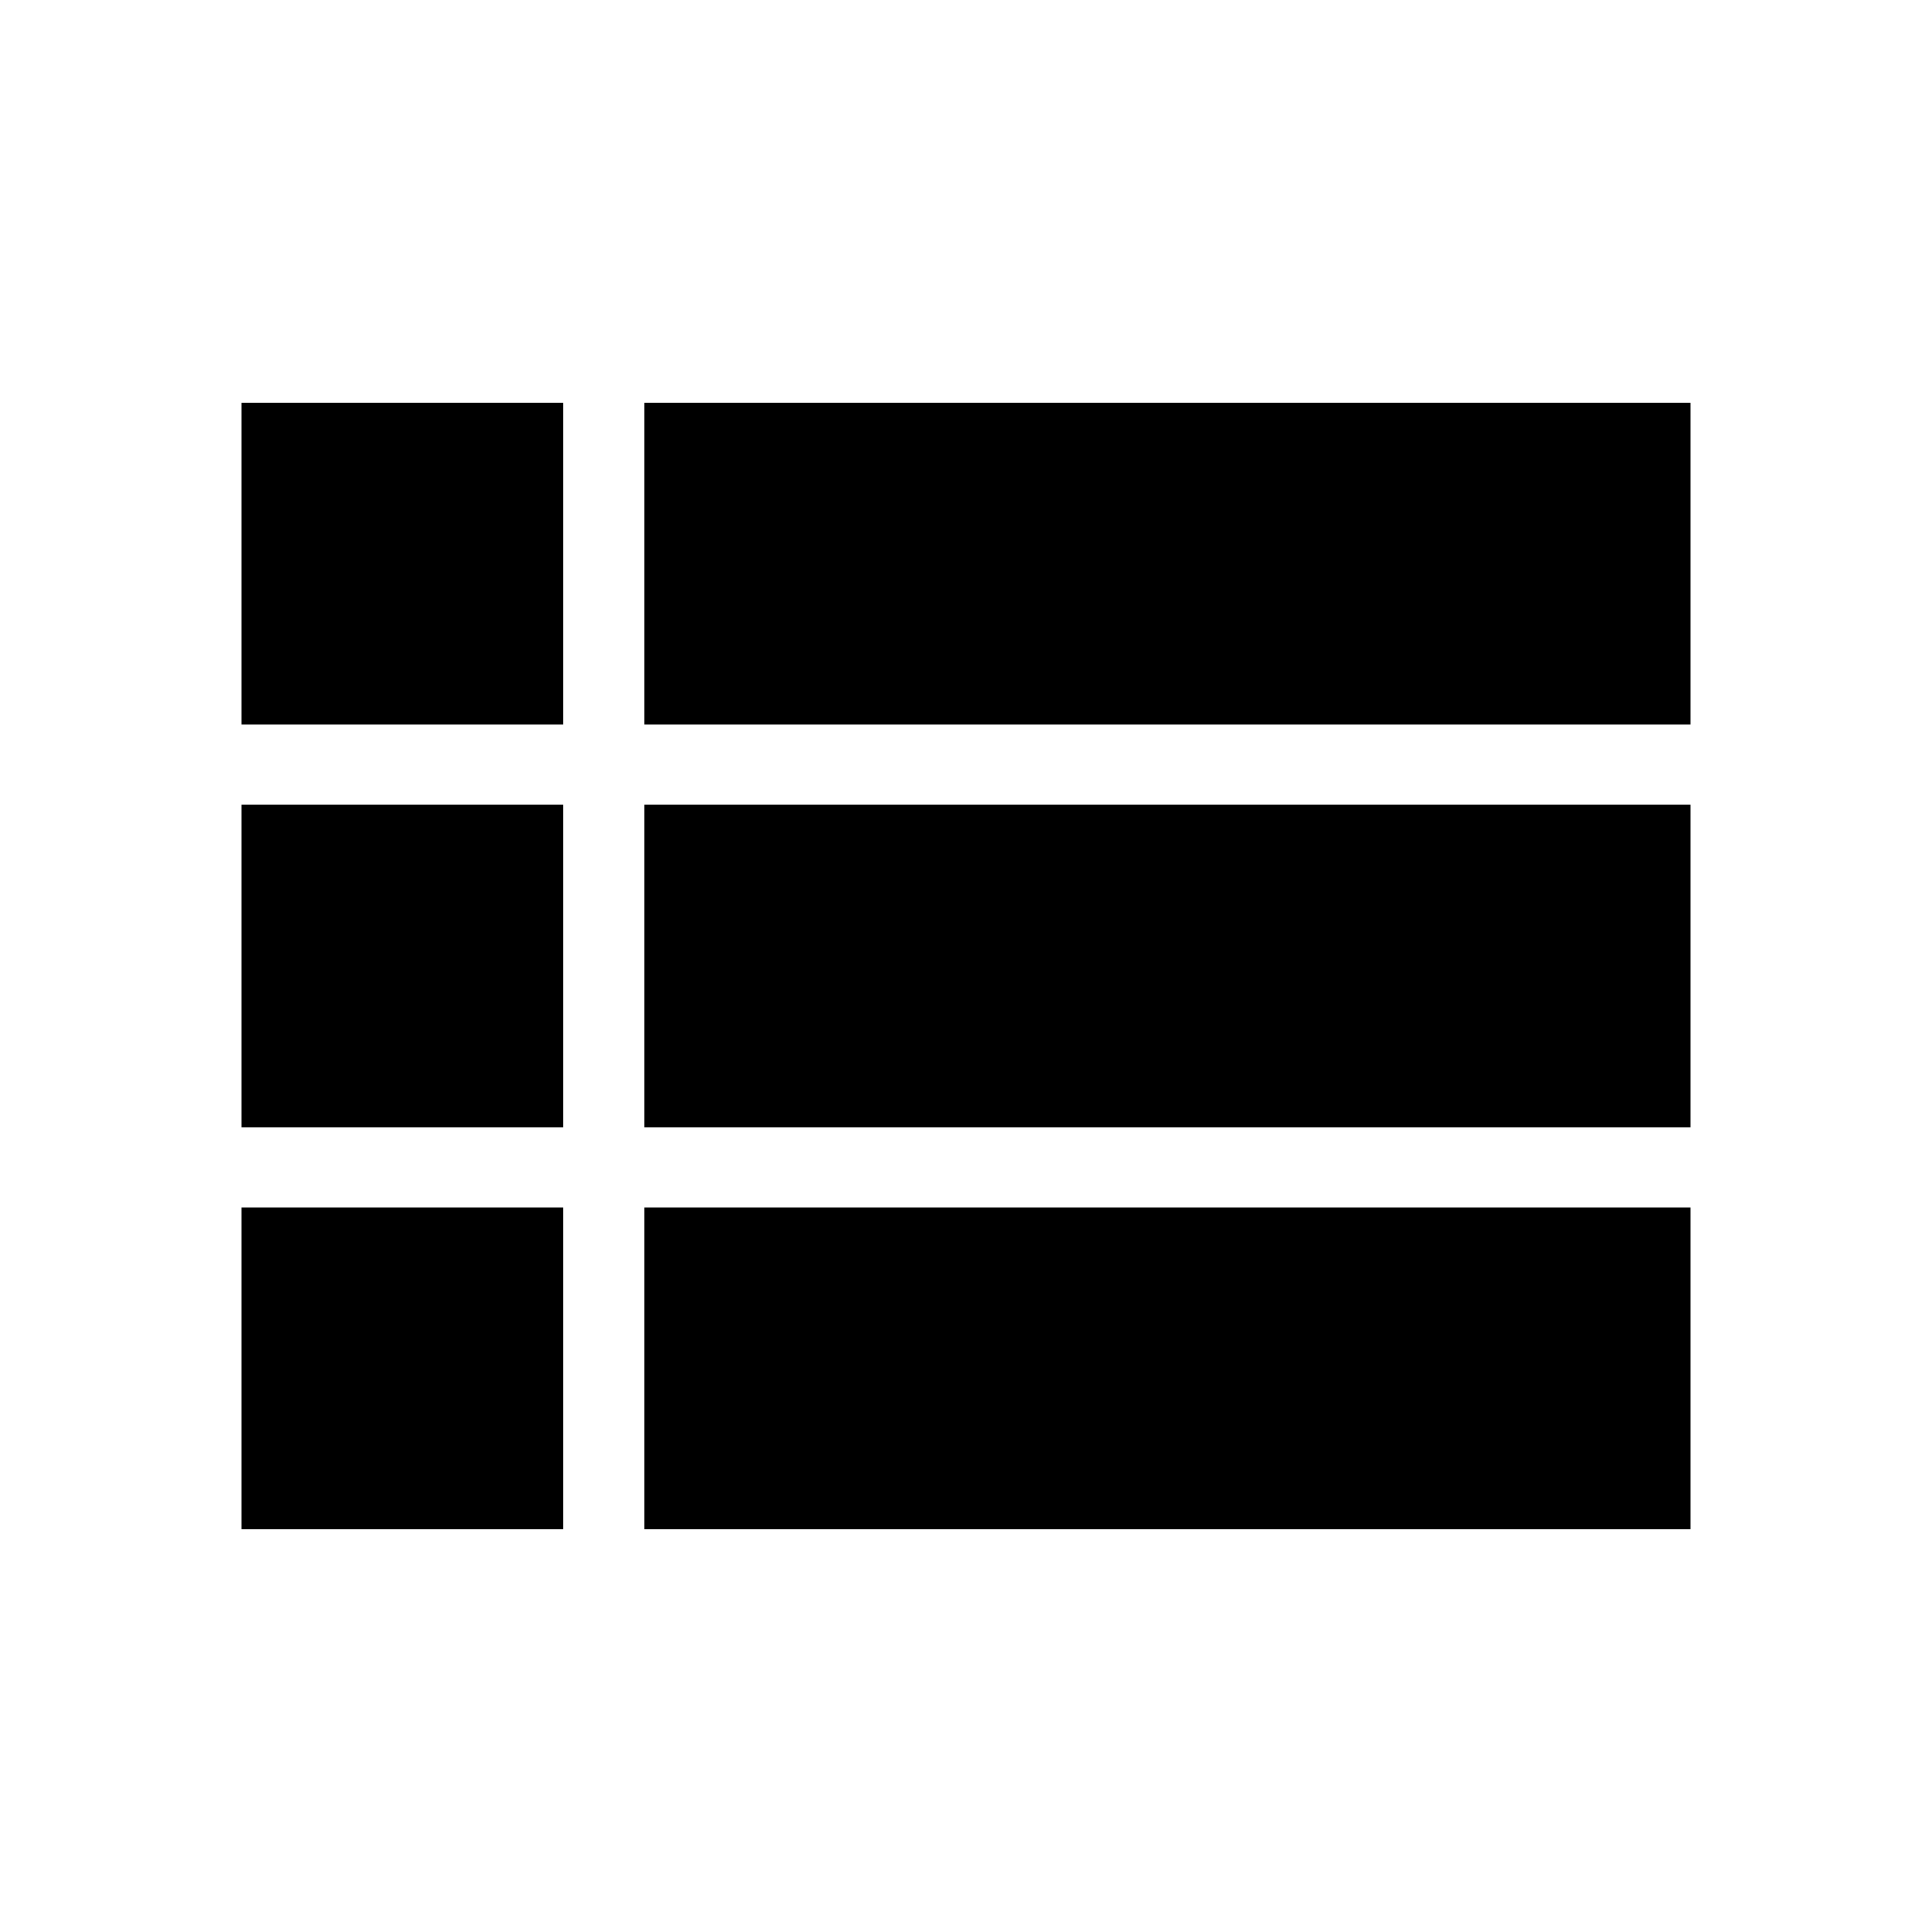
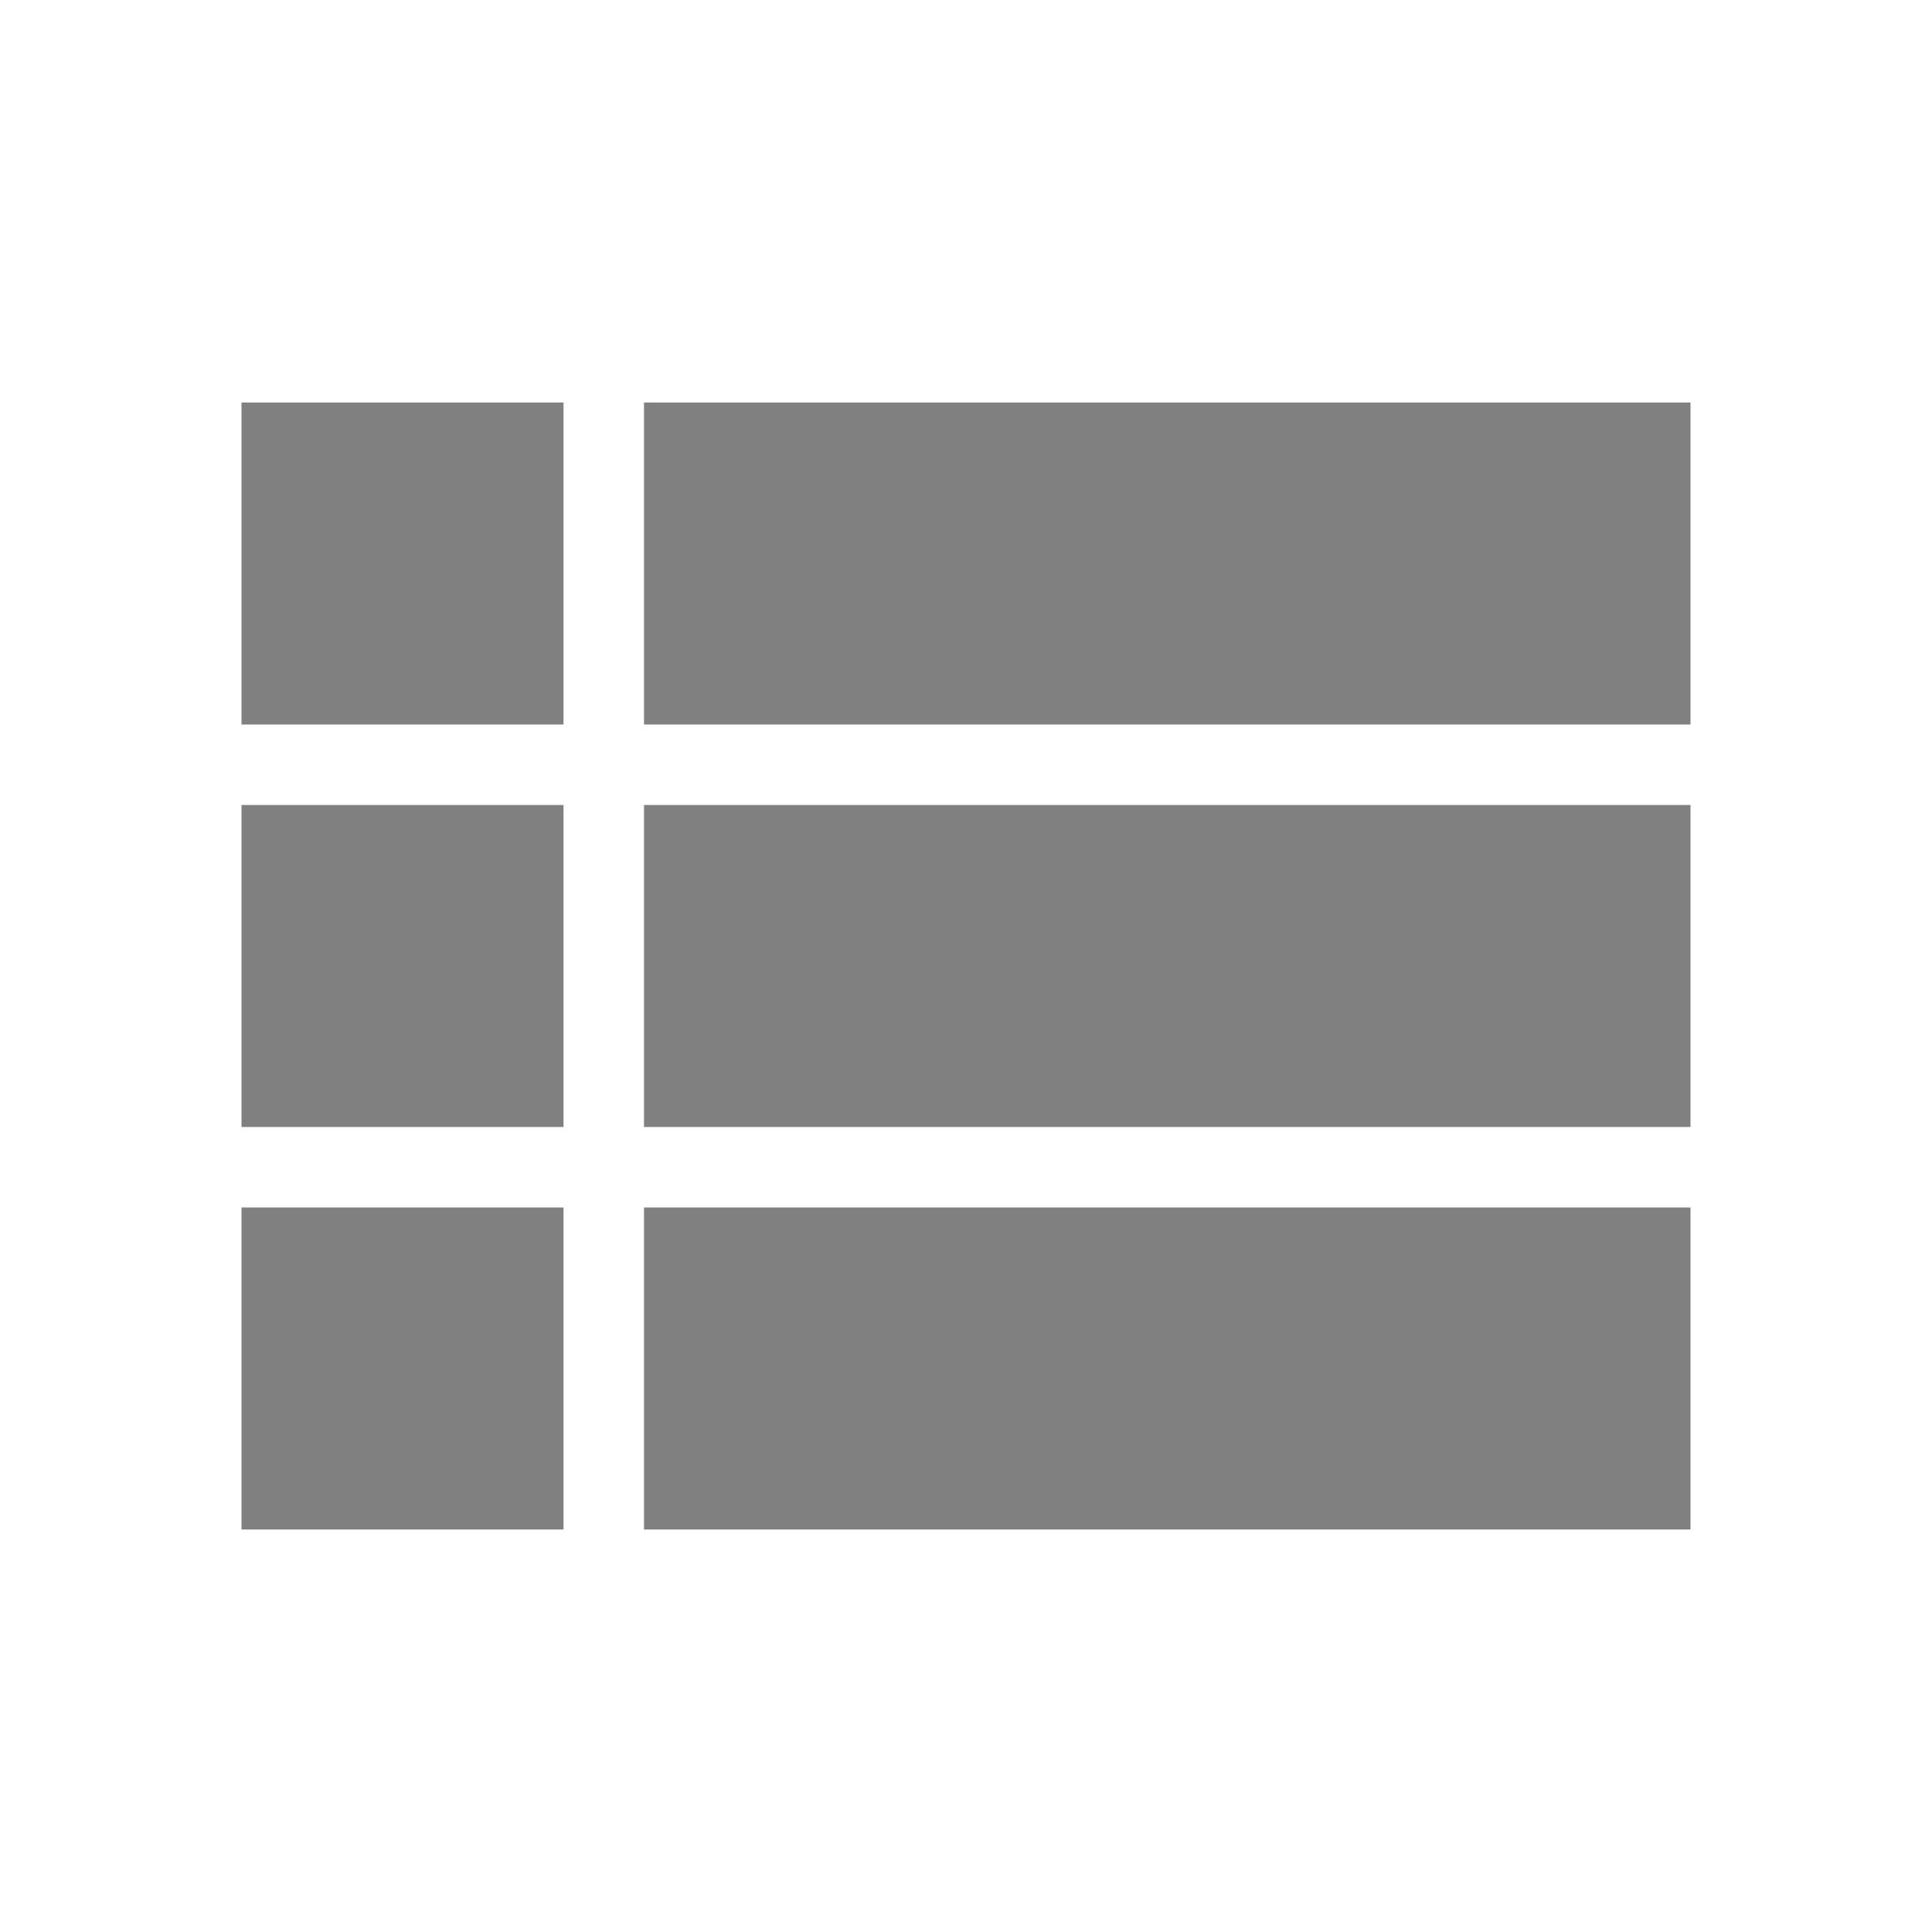
- <svg xmlns="http://www.w3.org/2000/svg" enable-background="new 0 0 24 24" height="24px" viewBox="0 0 24 24" width="24px" fill="#000000">
+ <svg xmlns="http://www.w3.org/2000/svg" enable-background="new 0 0 24 24" height="24px" viewBox="0 0 24 24" width="24px" fill="gray">
  <rect fill="none" height="24" width="24" />
  <path d="M3,14h4v-4H3V14z M3,19h4v-4H3V19z M3,9h4V5H3V9z M8,14h13v-4H8V14z M8,19h13v-4H8V19z M8,5v4h13V5H8z" />
</svg>
